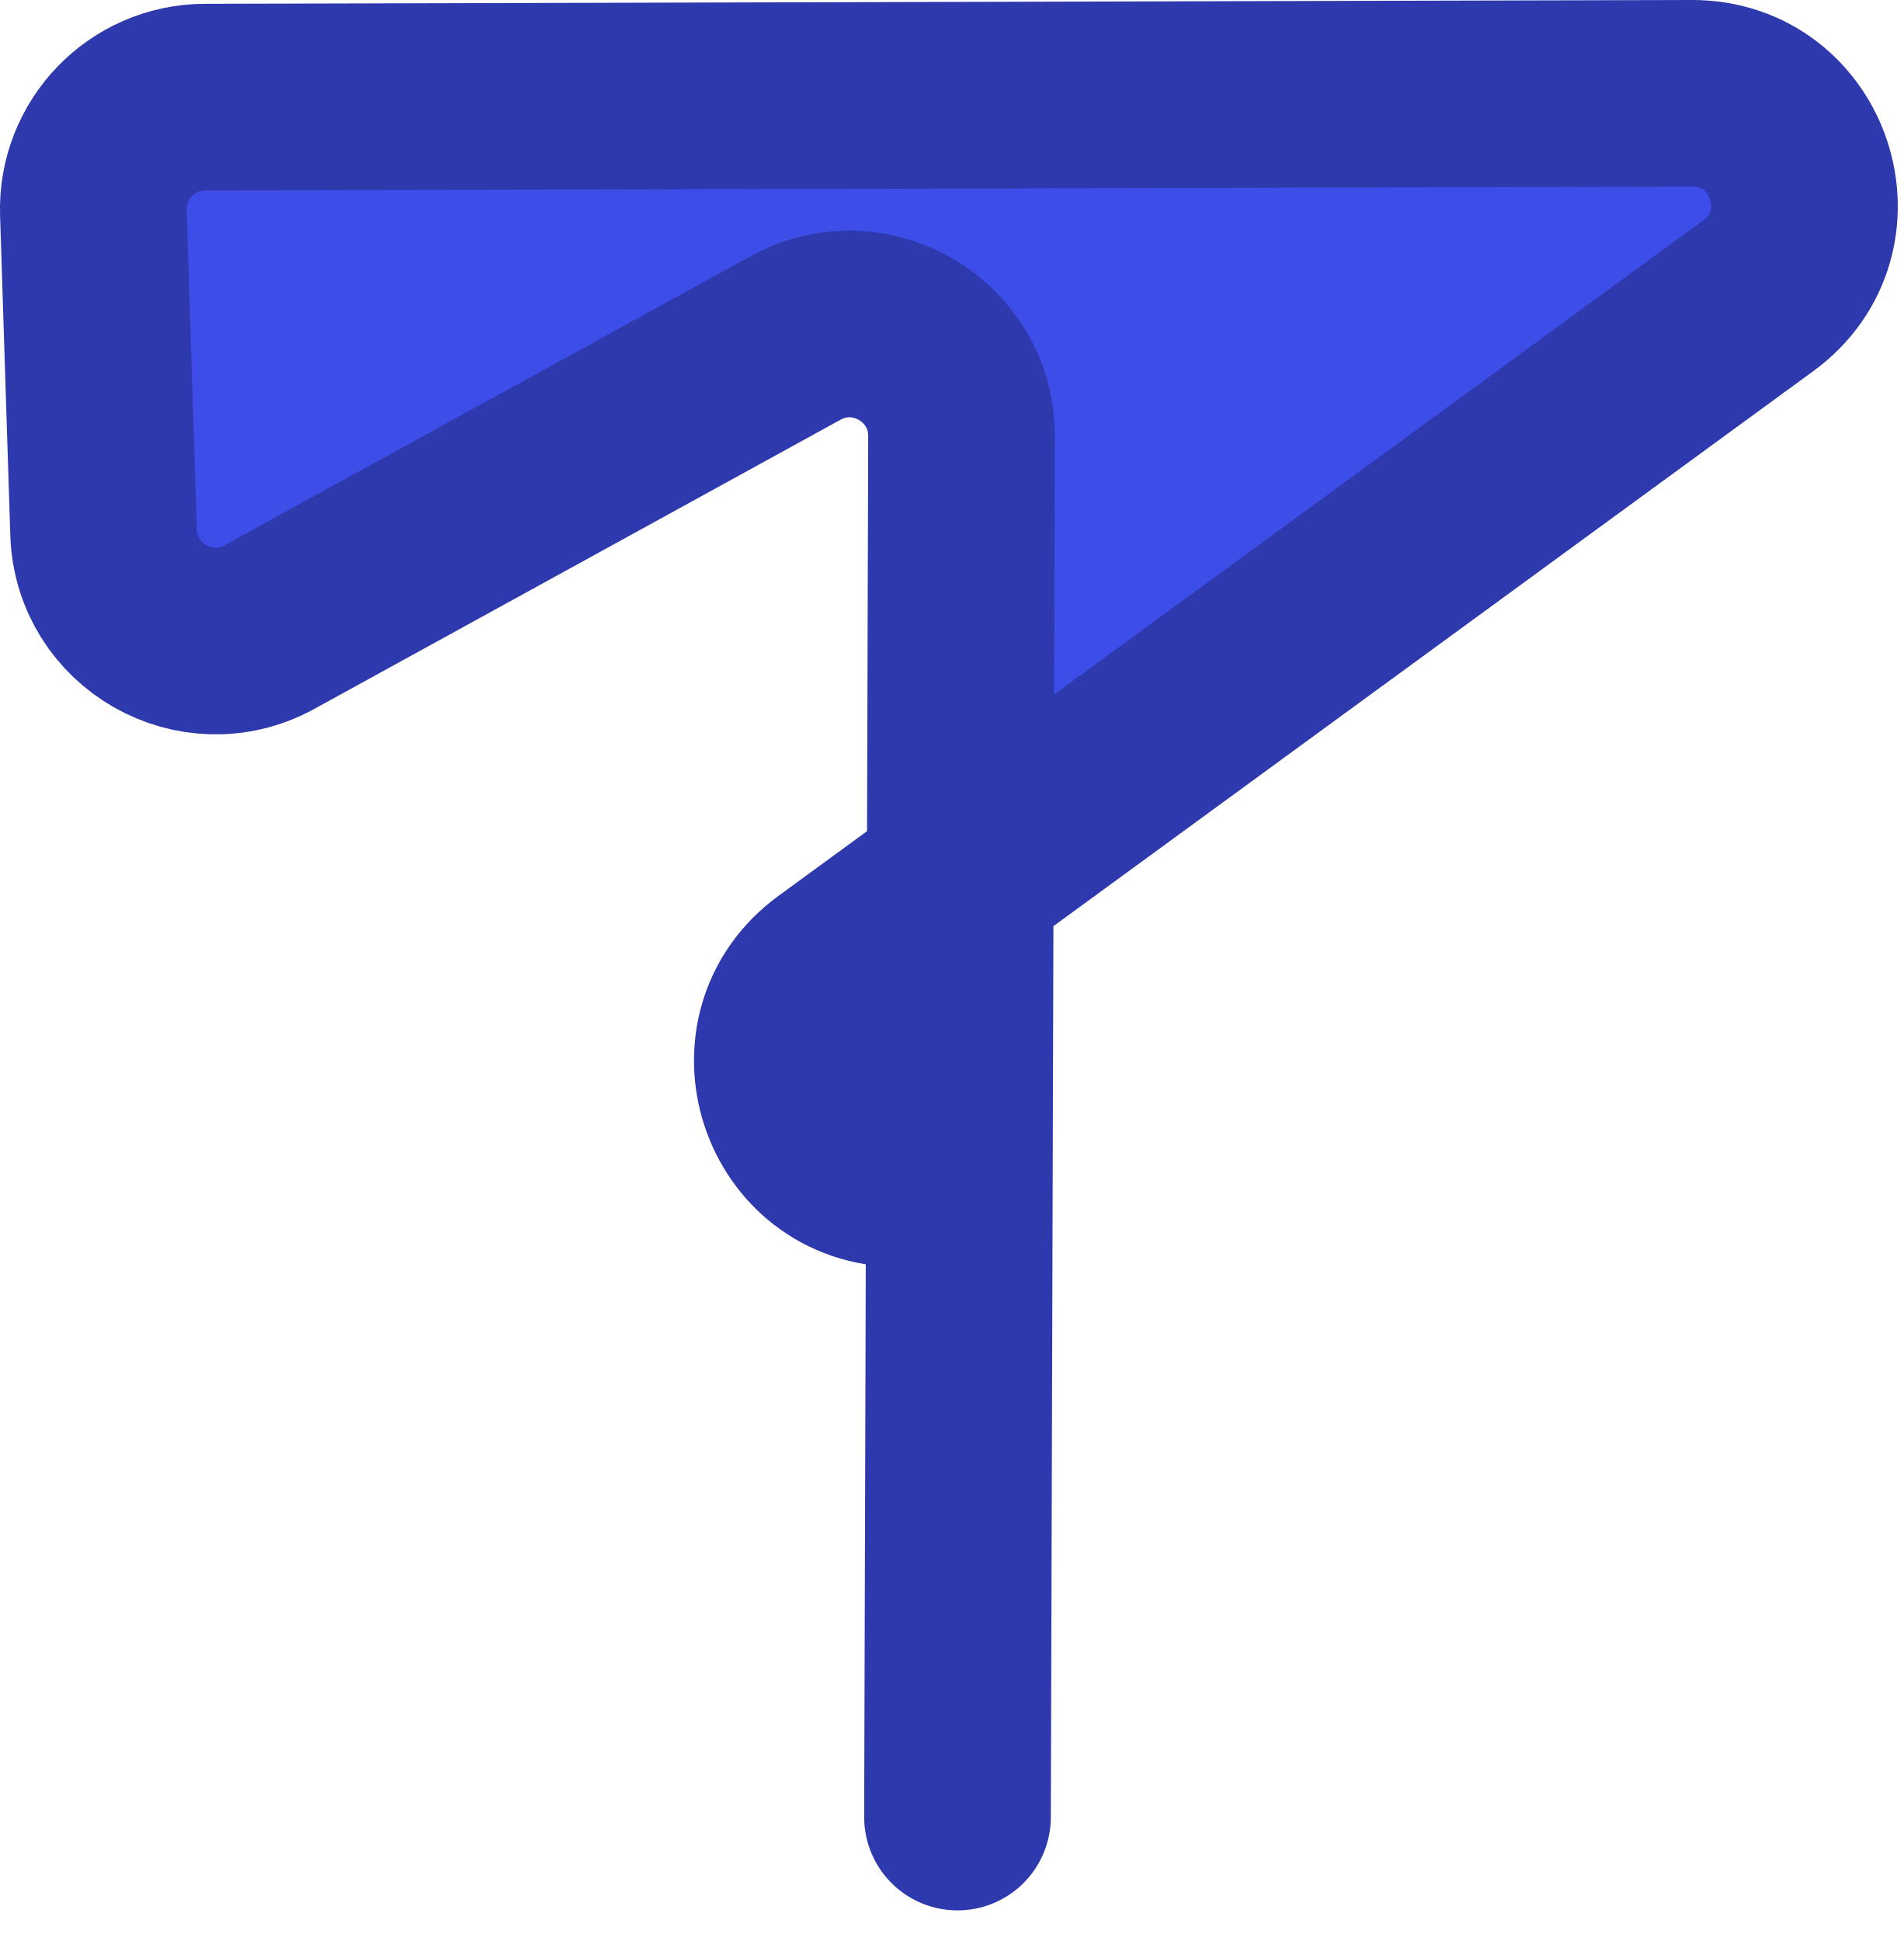
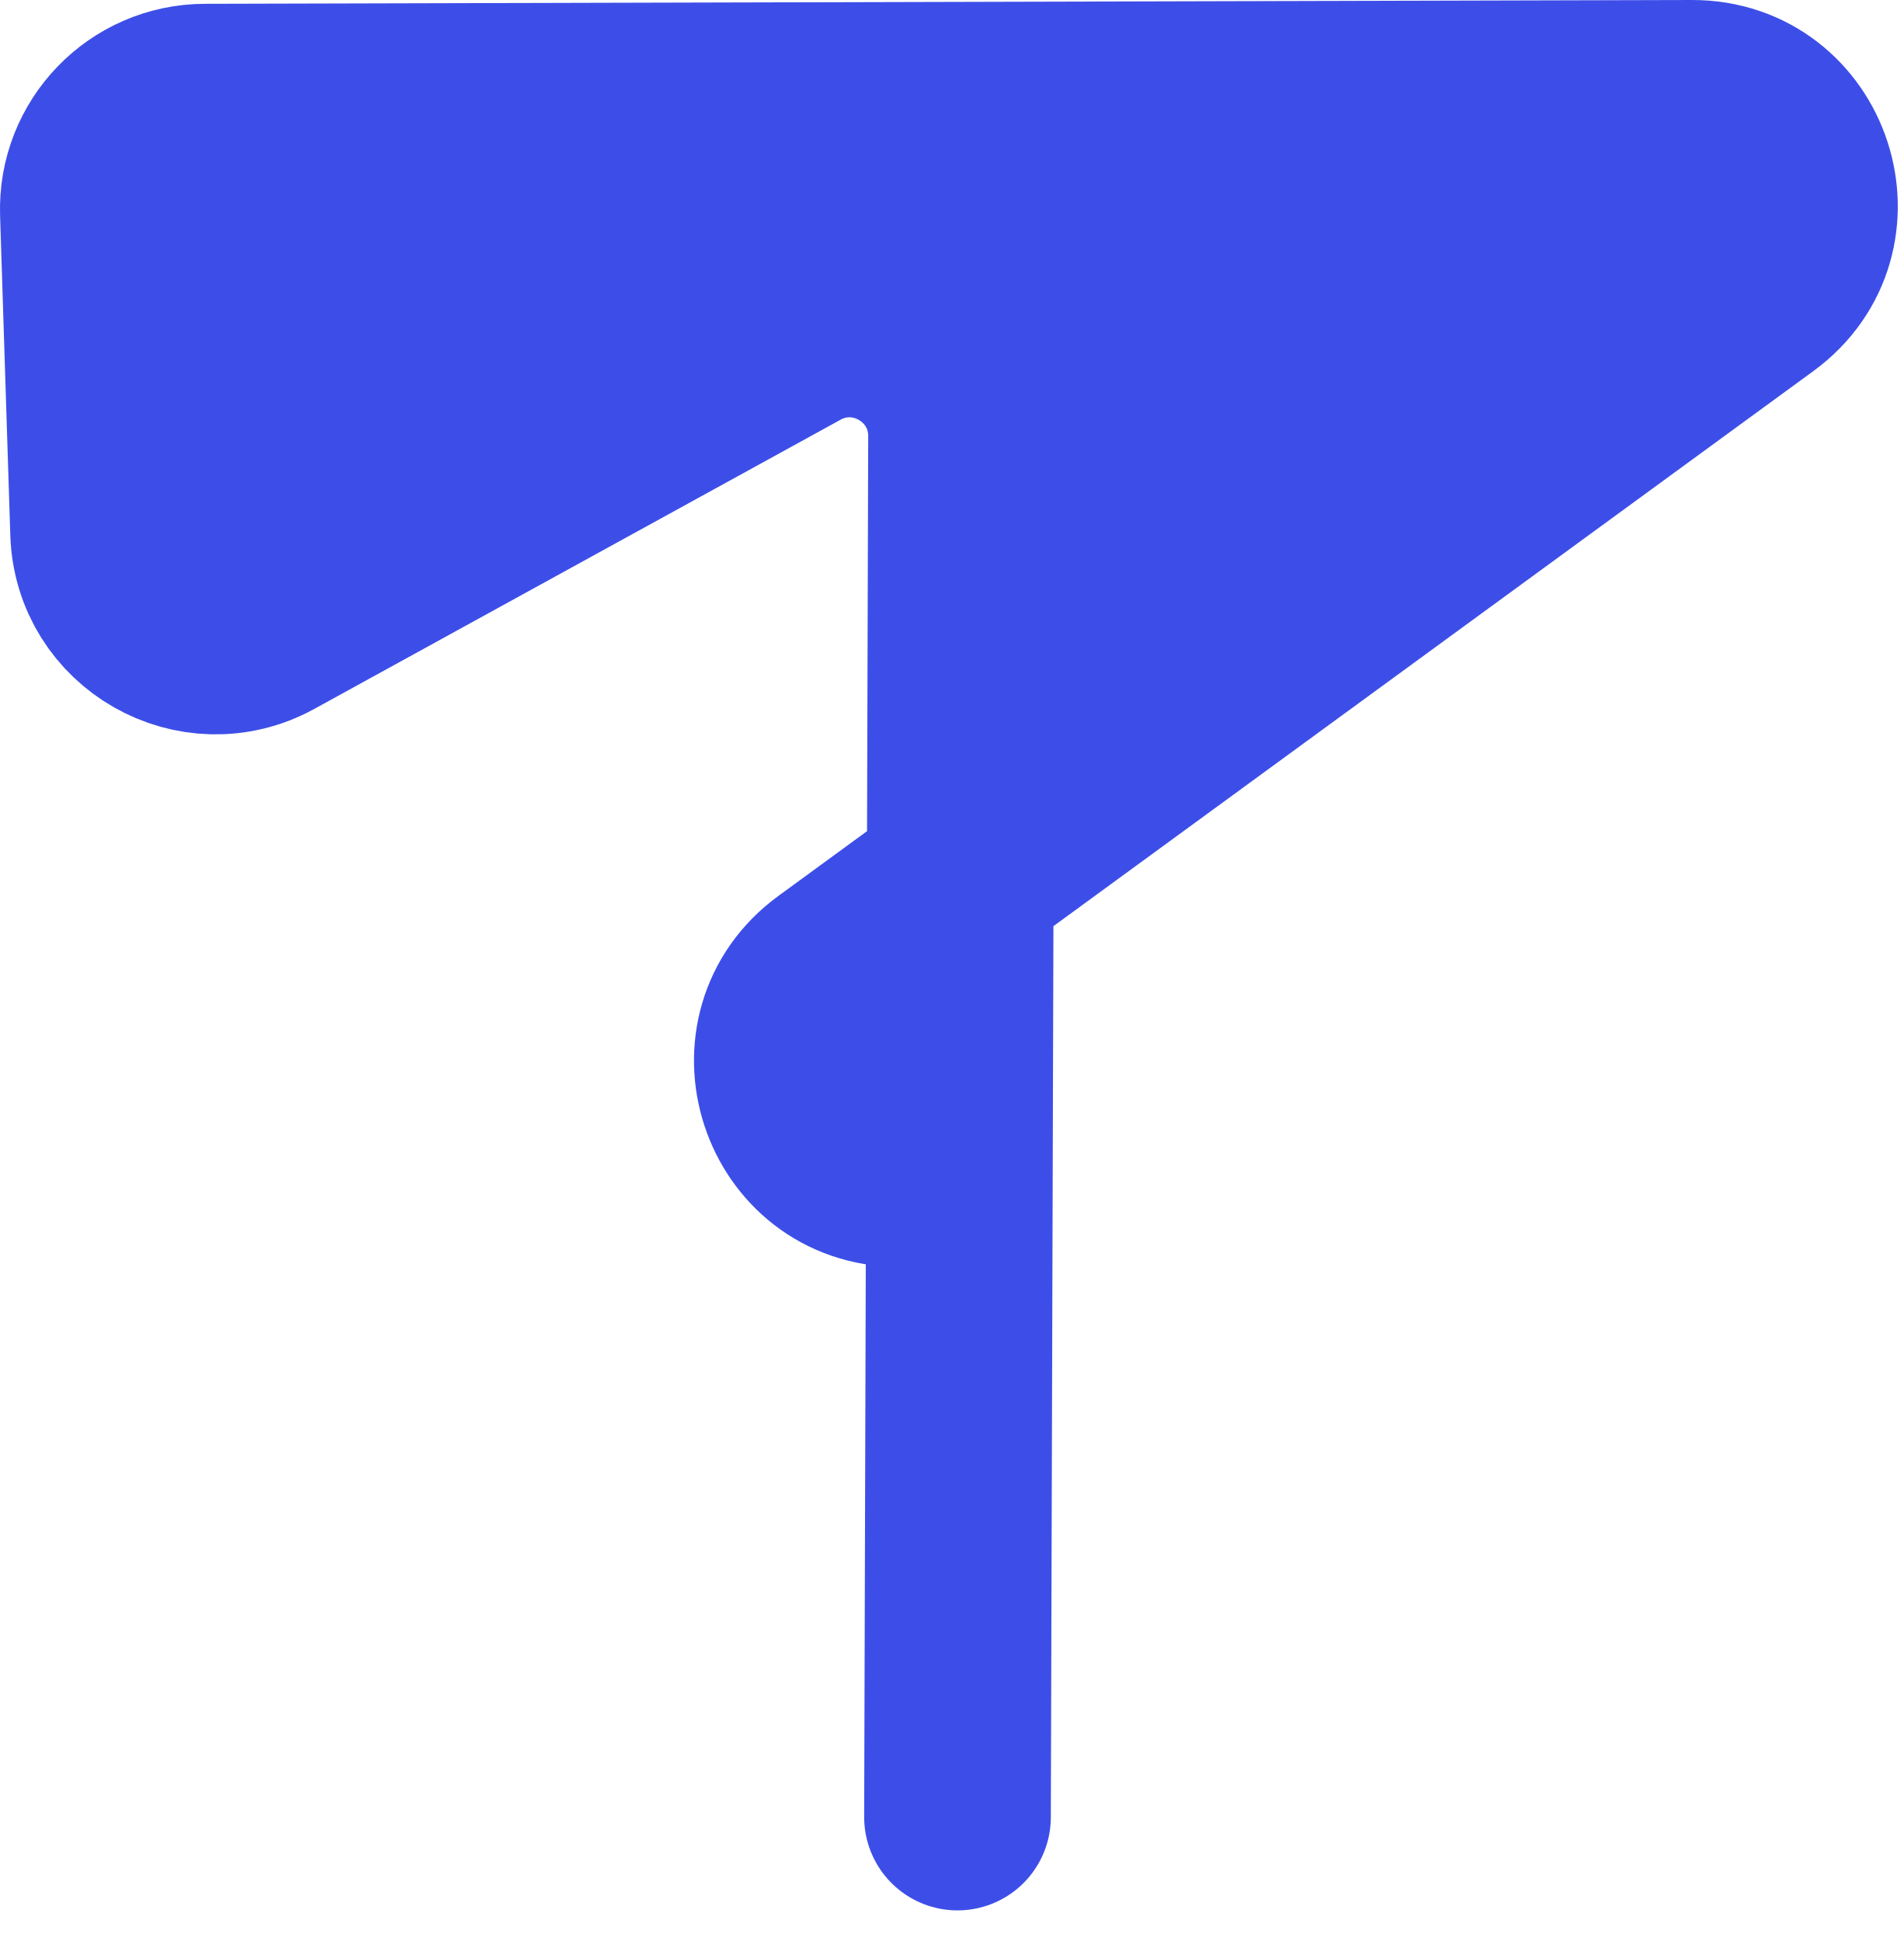
<svg xmlns="http://www.w3.org/2000/svg" width="51" height="52" viewBox="0 0 51 52" fill="none">
  <path d="M5.492 2.602L45.322 2.5C48.228 2.493 49.446 6.208 47.099 7.923L25.721 23.539L25.698 31.442L24.095 31.442C21.193 31.442 19.982 27.732 22.326 26.02L25.721 23.539L25.756 11.692C25.762 9.407 23.313 7.954 21.311 9.054L7.219 16.799C5.256 17.877 2.847 16.504 2.775 14.266L2.501 5.698C2.447 4.007 3.801 2.606 5.492 2.602Z" fill="#3D4EE8" />
-   <path d="M25.698 31.442L24.095 31.442C21.193 31.442 19.982 27.732 22.326 26.02L47.099 7.923C49.446 6.208 48.228 2.493 45.322 2.5L5.492 2.602C3.801 2.606 2.447 4.007 2.501 5.698L2.775 14.266C2.847 16.504 5.256 17.877 7.219 16.799L21.311 9.054C23.313 7.954 25.762 9.407 25.756 11.692L25.648 48.68" stroke="#2E39AD" stroke-width="5" stroke-linecap="round" />
+   <path d="M25.698 31.442L24.095 31.442C21.193 31.442 19.982 27.732 22.326 26.02L47.099 7.923C49.446 6.208 48.228 2.493 45.322 2.5L5.492 2.602C3.801 2.606 2.447 4.007 2.501 5.698L2.775 14.266C2.847 16.504 5.256 17.877 7.219 16.799L21.311 9.054C23.313 7.954 25.762 9.407 25.756 11.692L25.648 48.68" stroke="#3D4EE8" stroke-width="5" stroke-linecap="round" />
</svg>
